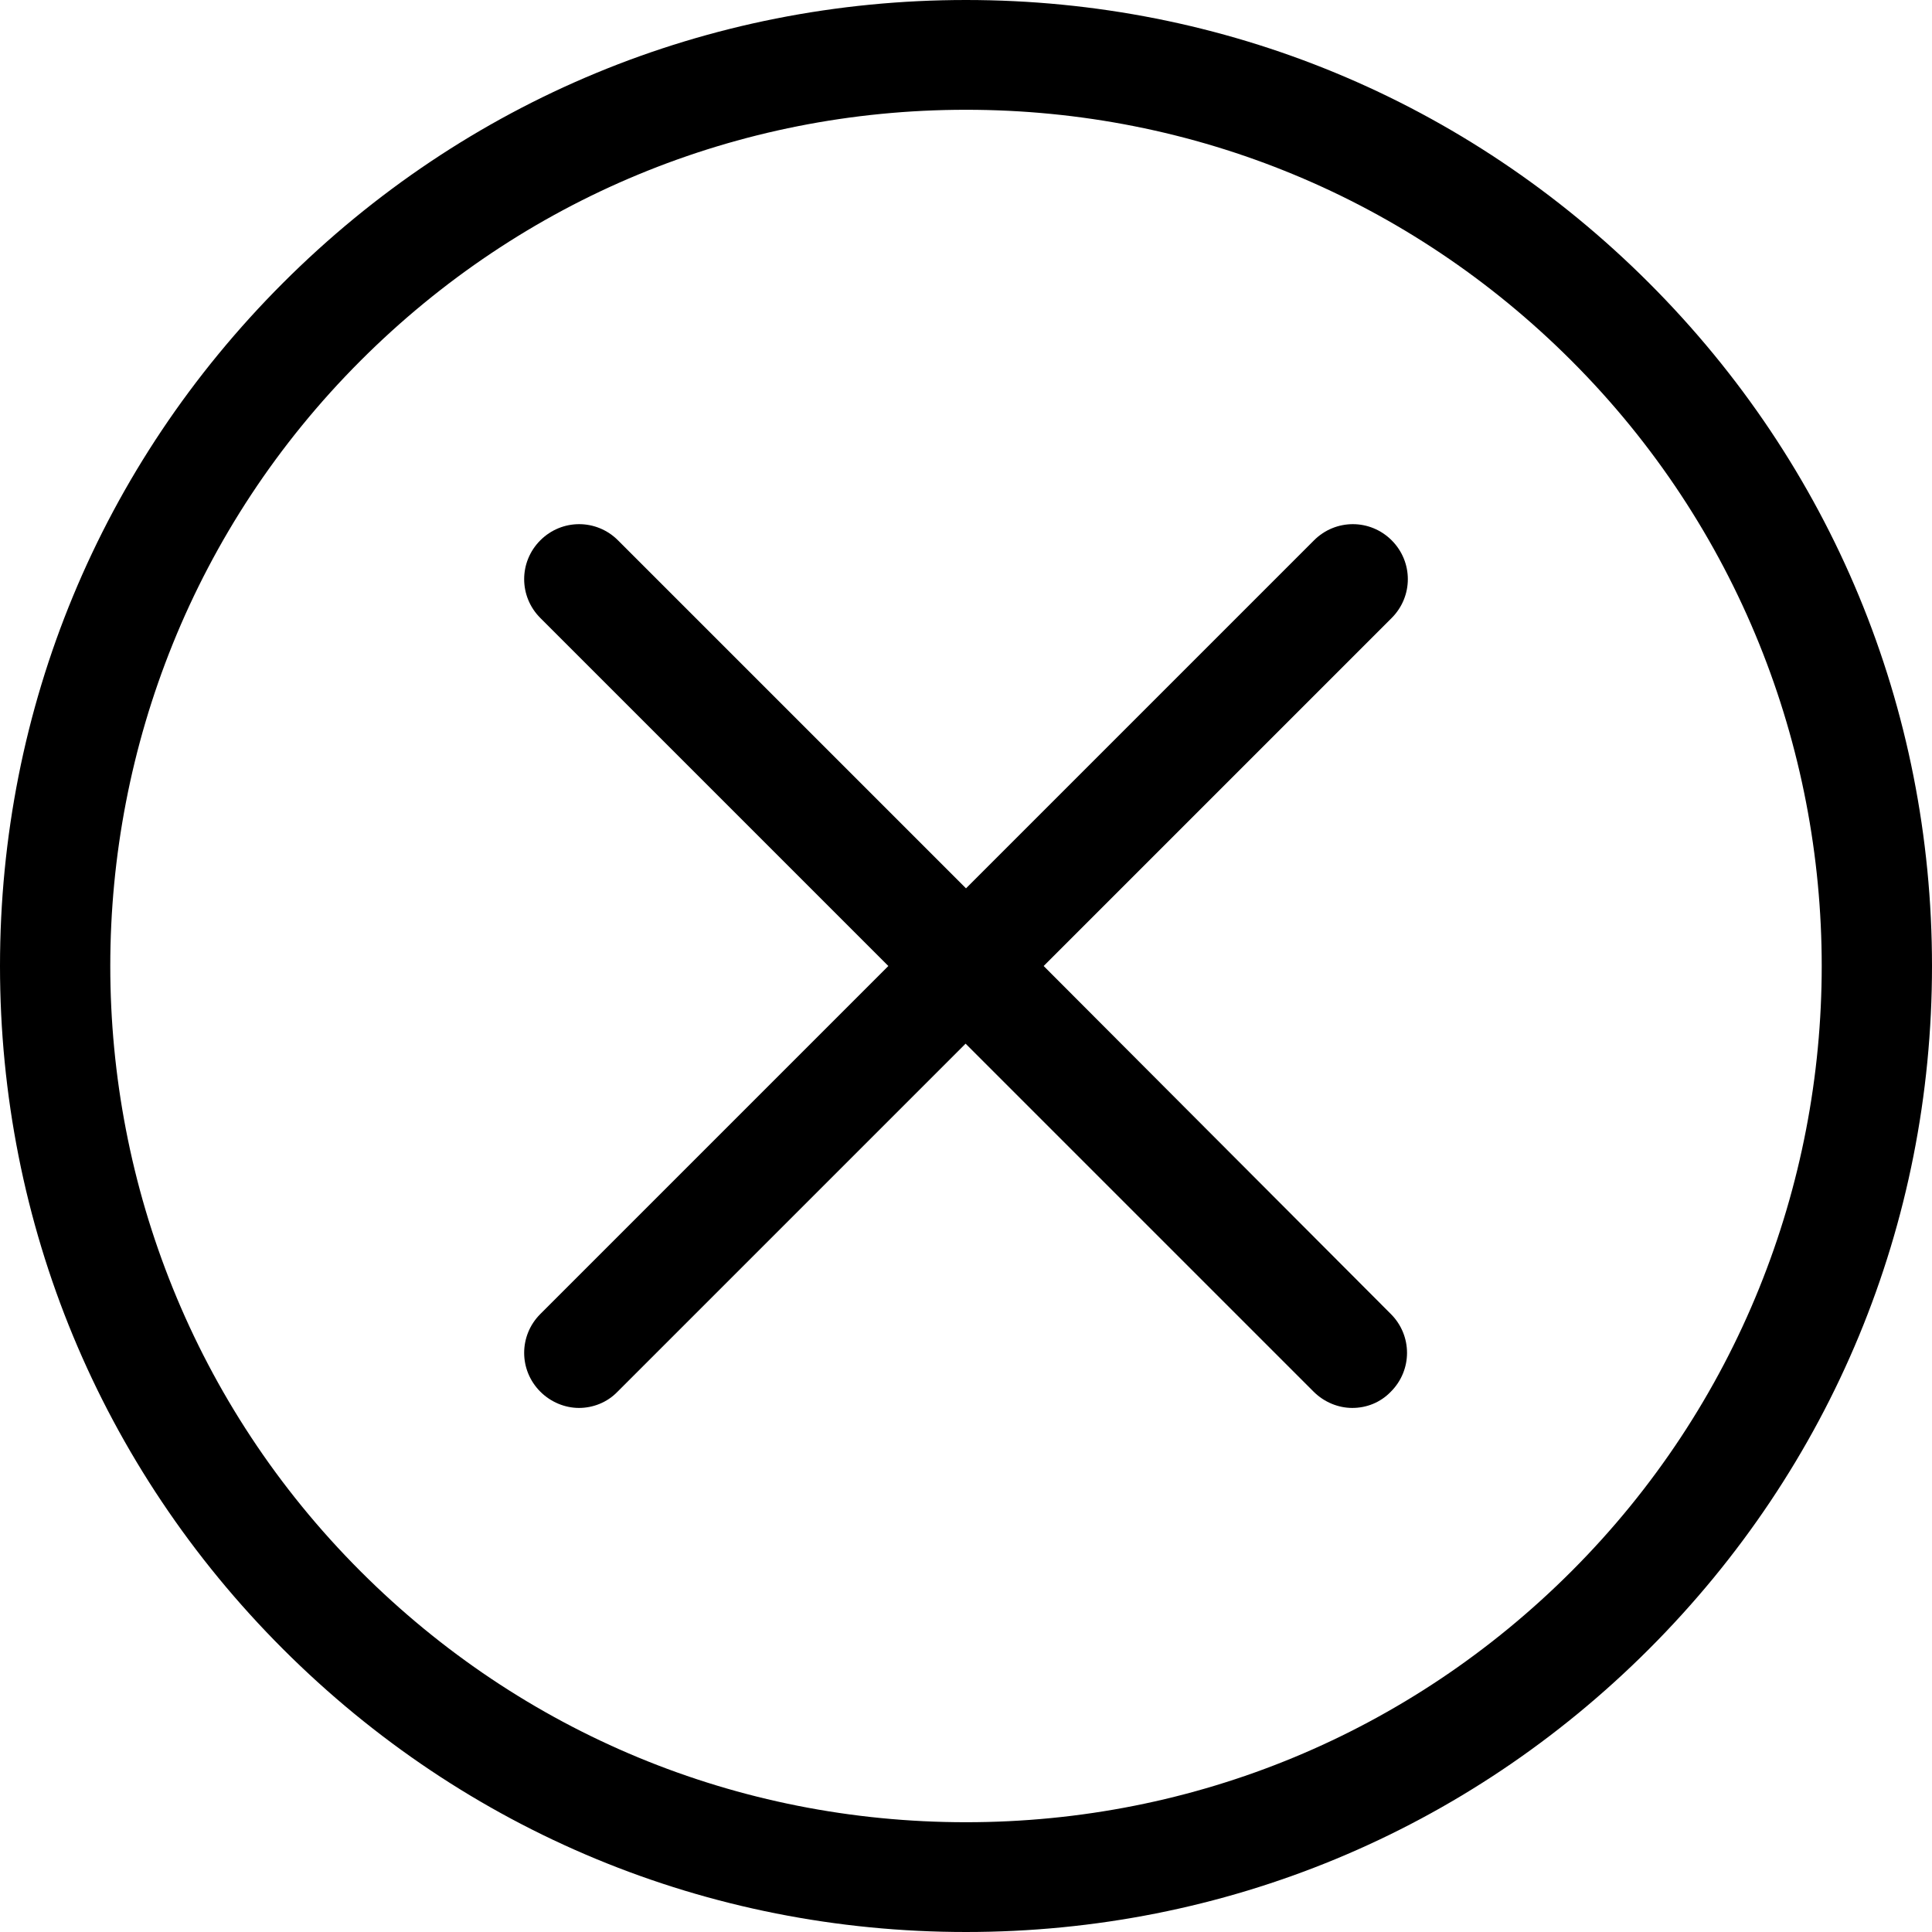
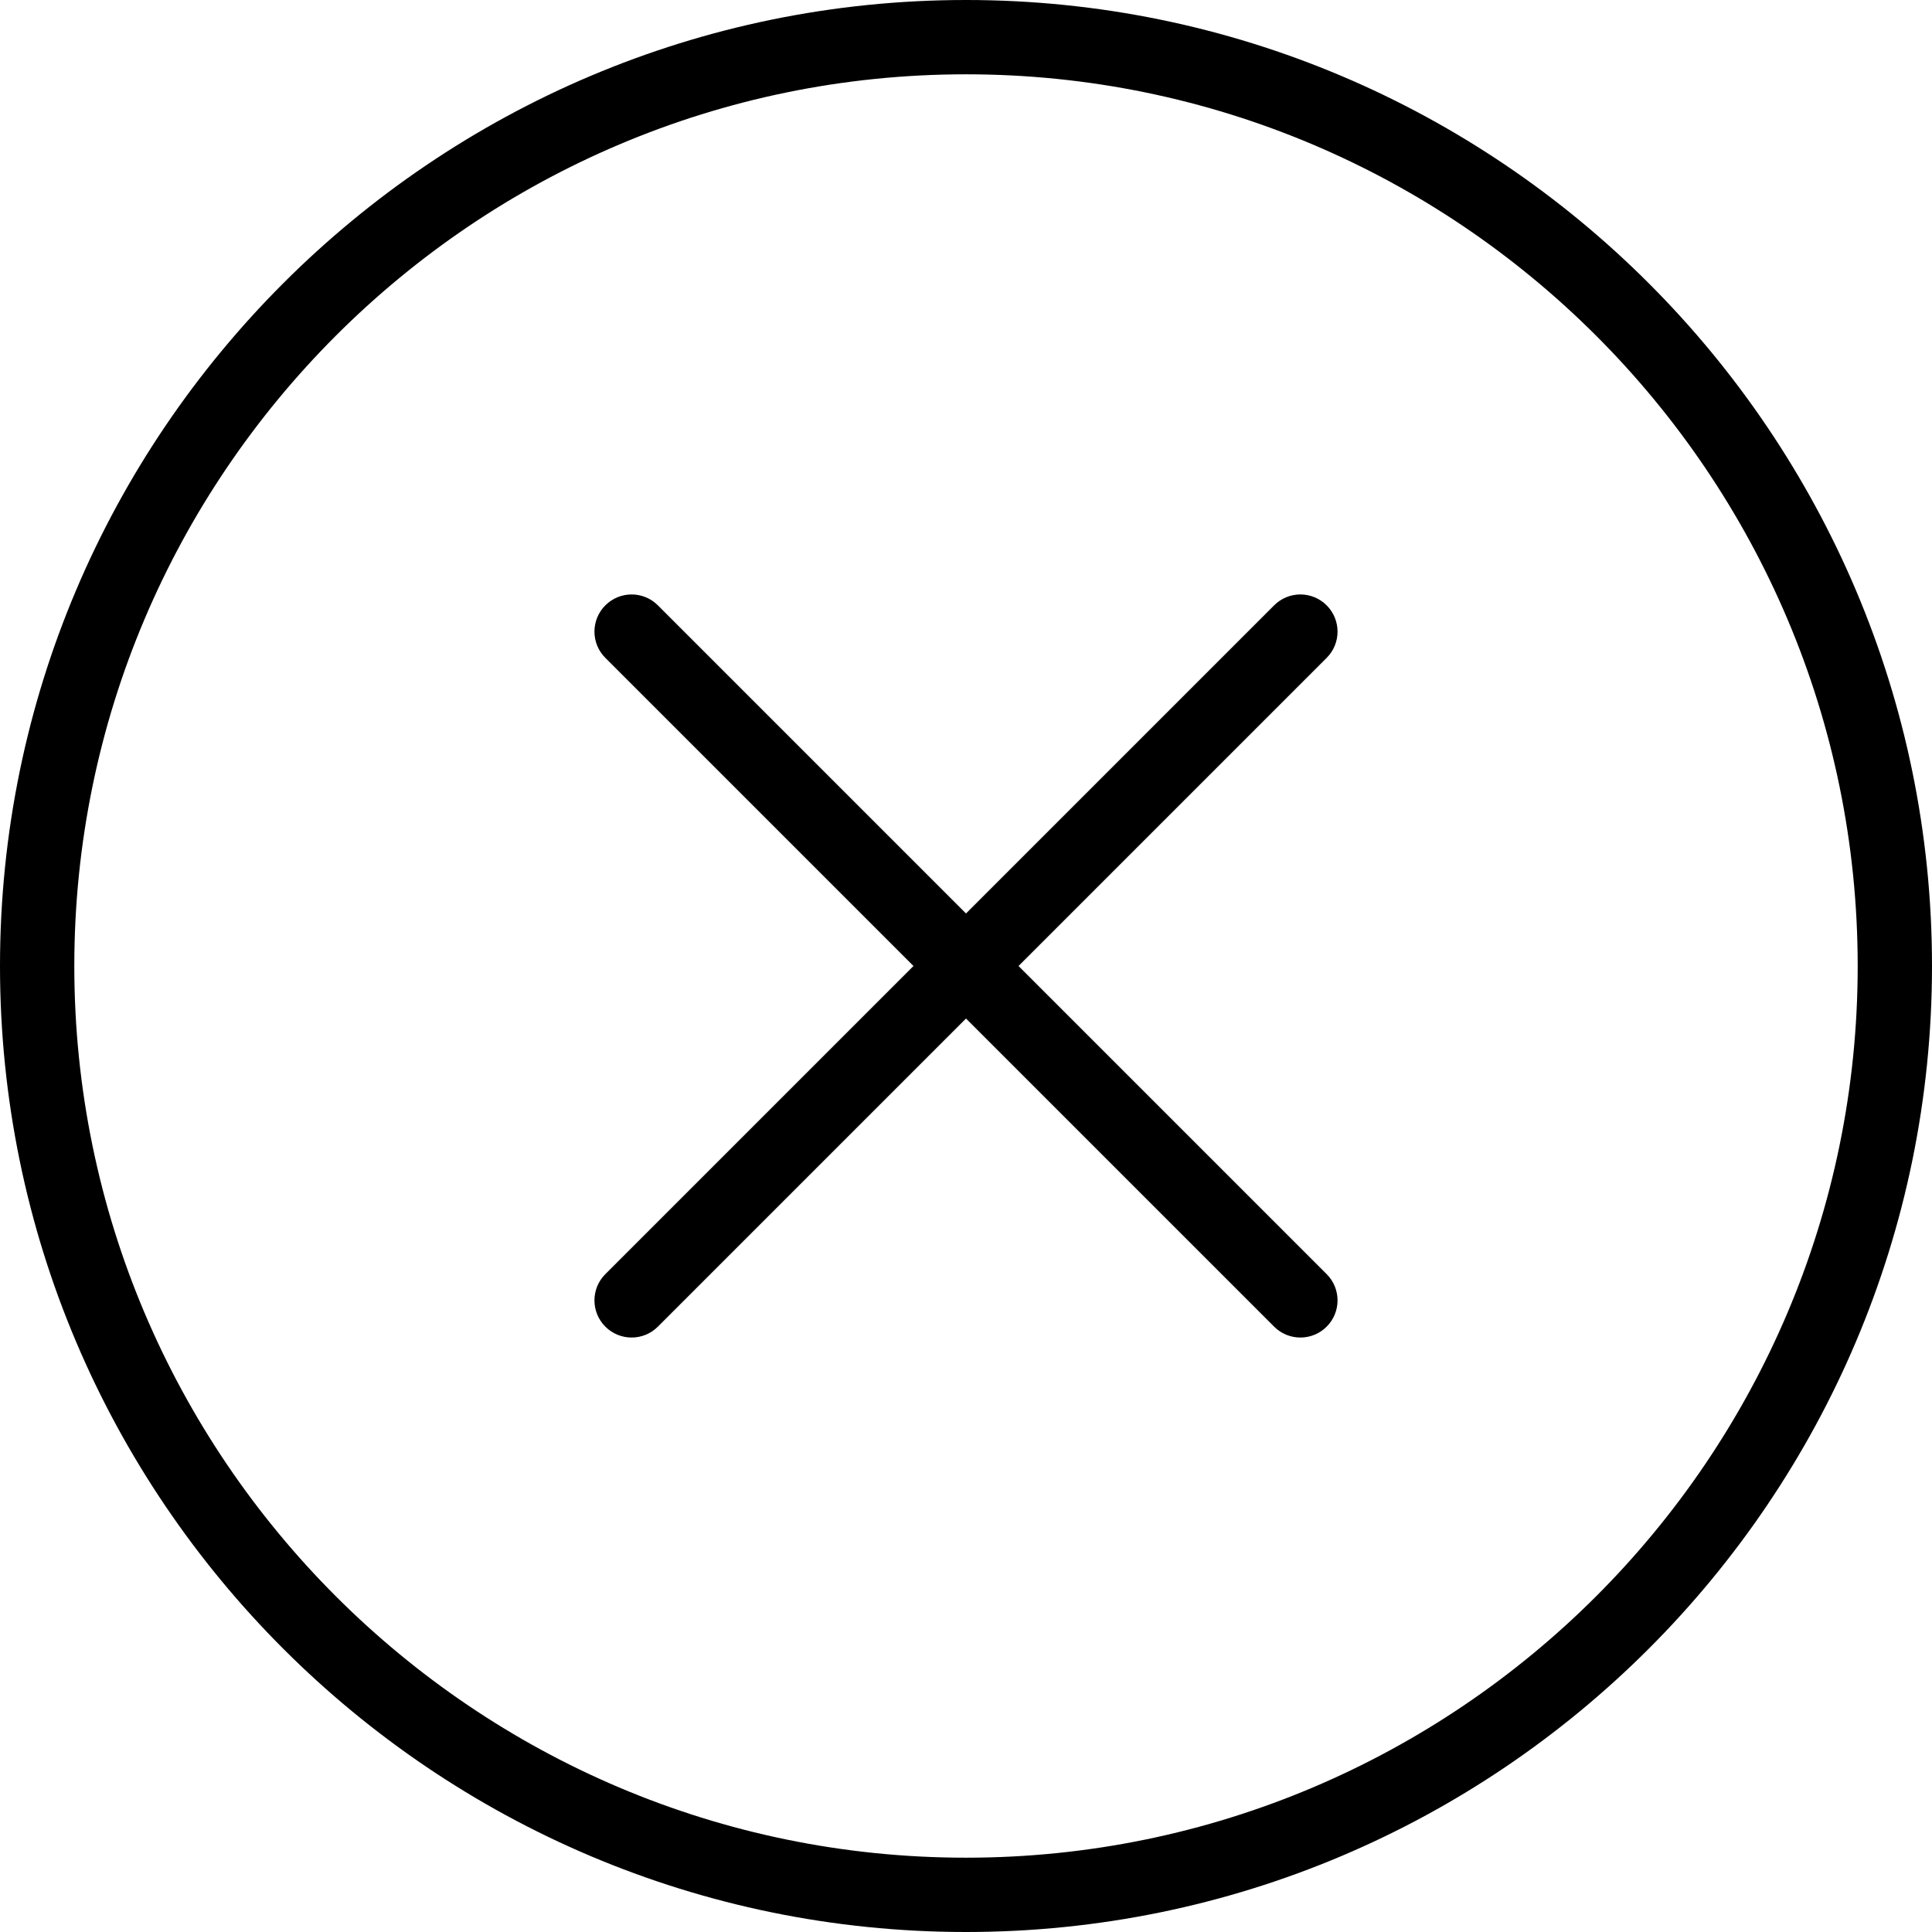
- <svg xmlns="http://www.w3.org/2000/svg" version="1.1" id="Capa_1" x="0px" y="0px" viewBox="0 0 475.2 475.2" style="enable-background:new 0 0 475.2 475.2;" xml:space="preserve">
+ <svg xmlns="http://www.w3.org/2000/svg" version="1.1" id="Capa_1" x="0px" y="0px" viewBox="0 0 52 52" style="enable-background:new 0 0 52 52;" xml:space="preserve">
  <g>
-     <g>
-       <path d="M405.6,69.6C360.7,24.7,301.1,0,237.6,0s-123.1,24.7-168,69.6S0,174.1,0,237.6s24.7,123.1,69.6,168s104.5,69.6,168,69.6    s123.1-24.7,168-69.6s69.6-104.5,69.6-168S450.5,114.5,405.6,69.6z M386.5,386.5c-39.8,39.8-92.7,61.7-148.9,61.7    s-109.1-21.9-148.9-61.7c-82.1-82.1-82.1-215.7,0-297.8C128.5,48.9,181.4,27,237.6,27s109.1,21.9,148.9,61.7    C468.6,170.8,468.6,304.4,386.5,386.5z" />
-       <path d="M342.3,132.9c-5.3-5.3-13.8-5.3-19.1,0l-85.6,85.6L152,132.9c-5.3-5.3-13.8-5.3-19.1,0c-5.3,5.3-5.3,13.8,0,19.1    l85.6,85.6l-85.6,85.6c-5.3,5.3-5.3,13.8,0,19.1c2.6,2.6,6.1,4,9.5,4s6.9-1.3,9.5-4l85.6-85.6l85.6,85.6c2.6,2.6,6.1,4,9.5,4    c3.5,0,6.9-1.3,9.5-4c5.3-5.3,5.3-13.8,0-19.1l-85.4-85.6l85.6-85.6C347.6,146.7,347.6,138.2,342.3,132.9z" />
-     </g>
+     <path d="M26,0C11.664,0,0,11.663,0,26s11.664,26,26,26s26-11.663,26-26S40.336,0,26,0z M26,50C12.767,50,2,39.233,2,26   S12.767,2,26,2s24,10.767,24,24S39.233,50,26,50z" />
+     <path d="M35.707,16.293c-0.391-0.391-1.023-0.391-1.414,0L26,24.586l-8.293-8.293c-0.391-0.391-1.023-0.391-1.414,0   s-0.391,1.023,0,1.414L24.586,26l-8.293,8.293c-0.391,0.391-0.391,1.023,0,1.414C16.488,35.902,16.744,36,17,36   s0.512-0.098,0.707-0.293L26,27.414l8.293,8.293C34.488,35.902,34.744,36,35,36s0.512-0.098,0.707-0.293   c0.391-0.391,0.391-1.023,0-1.414L27.414,26l8.293-8.293C36.098,17.316,36.098,16.684,35.707,16.293z" />
  </g>
  <g>
</g>
  <g>
</g>
  <g>
</g>
  <g>
</g>
  <g>
</g>
  <g>
</g>
  <g>
</g>
  <g>
</g>
  <g>
</g>
  <g>
</g>
  <g>
</g>
  <g>
</g>
  <g>
</g>
  <g>
</g>
  <g>
</g>
</svg>
